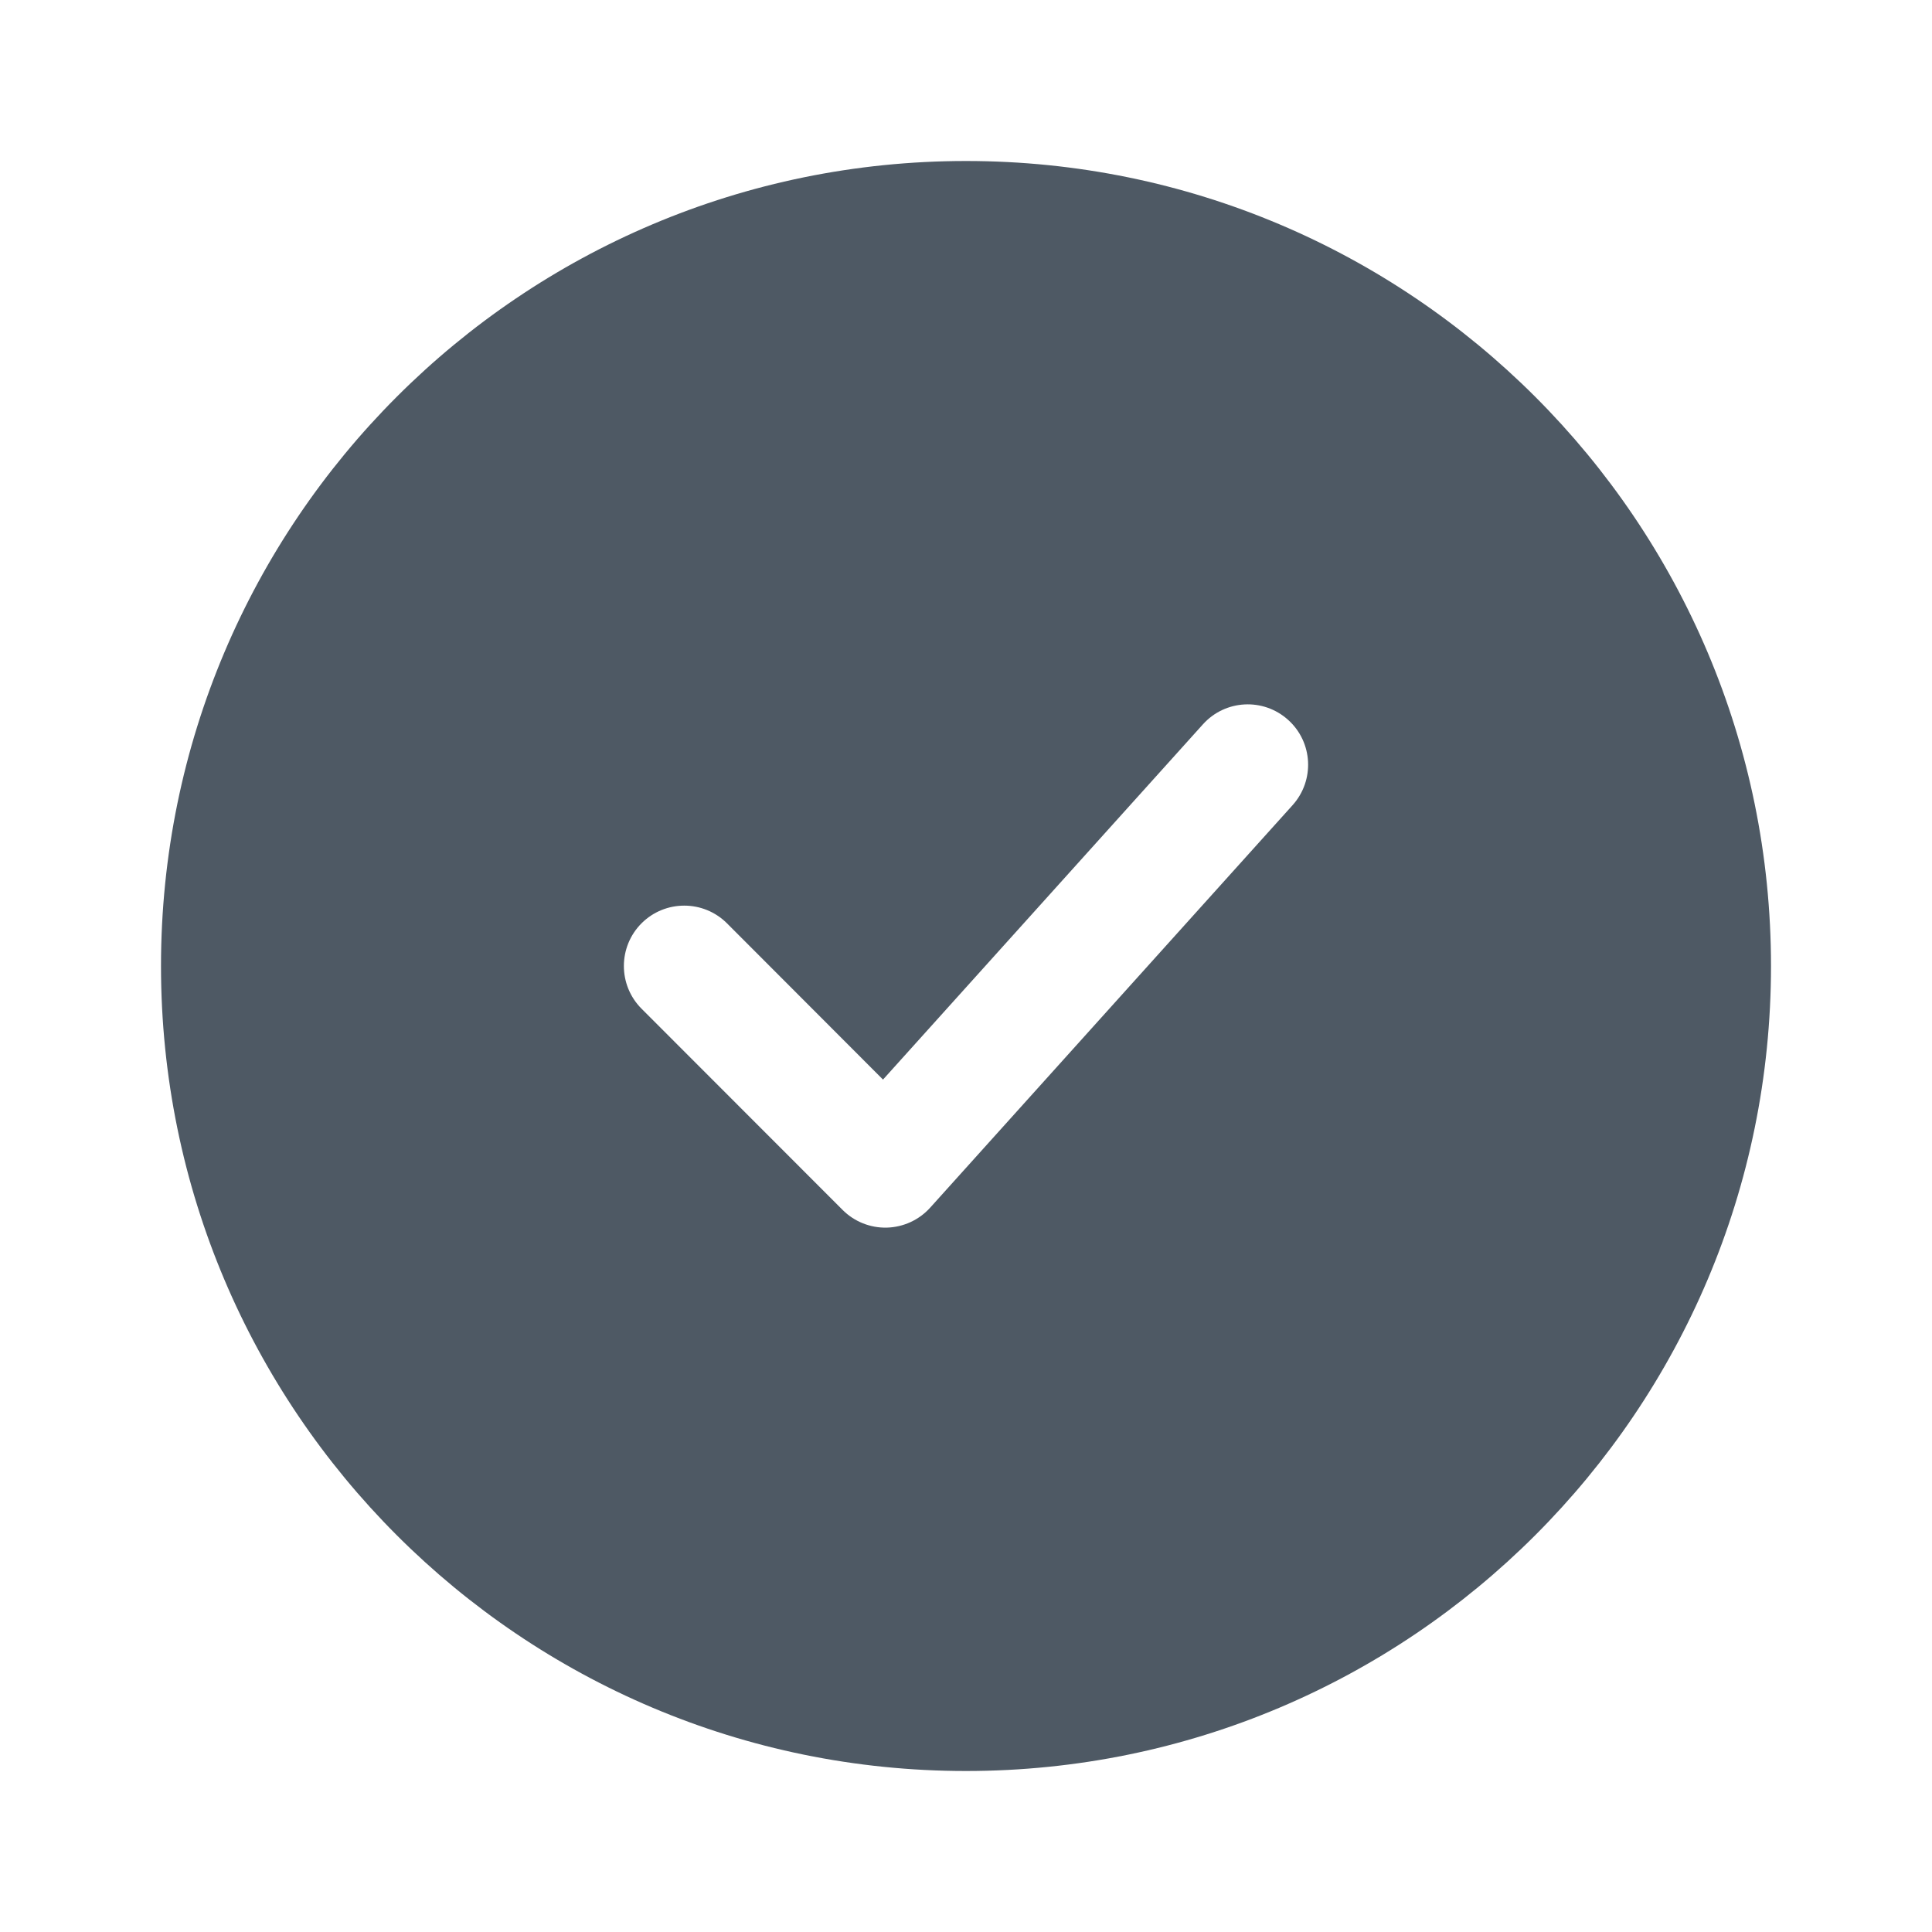
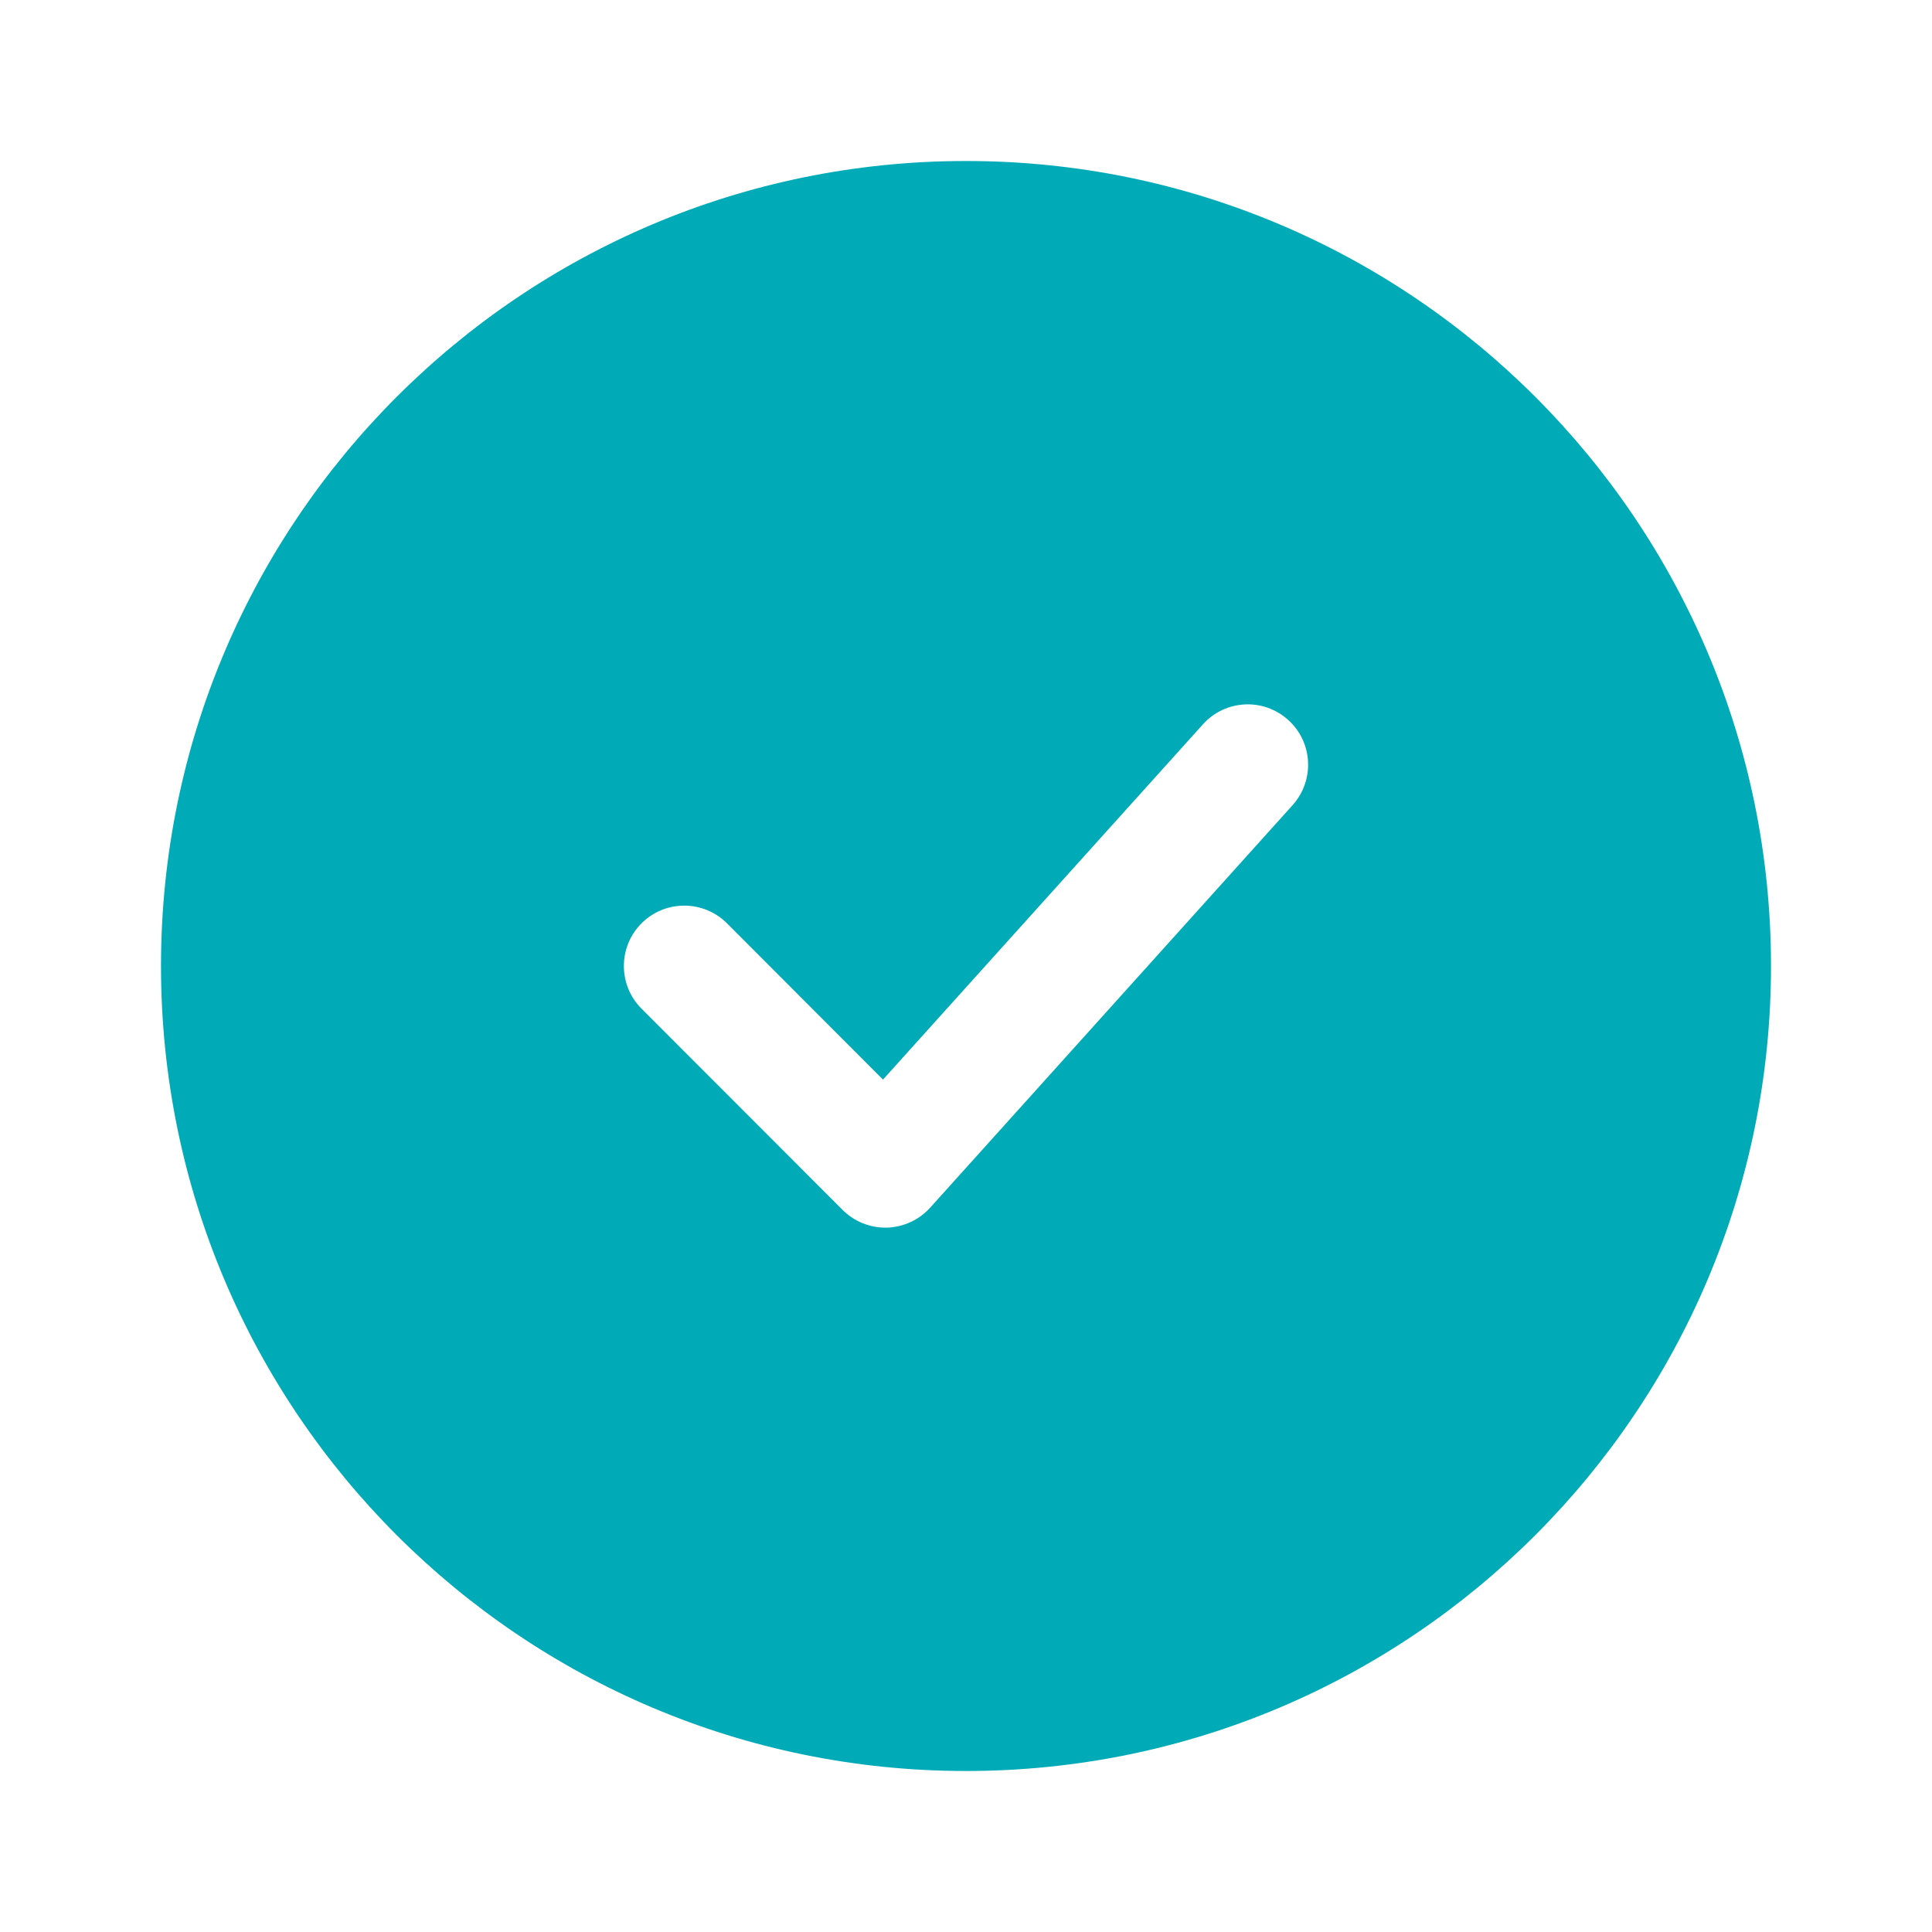
<svg xmlns="http://www.w3.org/2000/svg" width="24" height="24" viewBox="0 0 24 24" fill="none">
-   <path fill-rule="evenodd" clip-rule="evenodd" d="M22 12C22 17.523 17.523 22 12 22C6.477 22 2 17.523 2 12C2 6.477 6.477 2 12 2C17.523 2 22 6.477 22 12ZM16.057 10.002C16.334 9.694 16.31 9.22 16.002 8.943C15.694 8.665 15.22 8.69 14.943 8.998L10.969 13.411L9.031 11.47C8.738 11.177 8.263 11.177 7.97 11.469C7.677 11.762 7.677 12.237 7.969 12.53L10.467 15.03C10.613 15.176 10.811 15.255 11.017 15.25C11.223 15.244 11.417 15.155 11.555 15.002L16.057 10.002Z" fill="#4E5964" />
+   <path fill-rule="evenodd" clip-rule="evenodd" d="M22 12C22 17.523 17.523 22 12 22C6.477 22 2 17.523 2 12C2 6.477 6.477 2 12 2C17.523 2 22 6.477 22 12ZM16.057 10.002C16.334 9.694 16.31 9.22 16.002 8.943C15.694 8.665 15.22 8.69 14.943 8.998L10.969 13.411L9.031 11.47C8.738 11.177 8.263 11.177 7.97 11.469C7.677 11.762 7.677 12.237 7.969 12.53L10.467 15.03C10.613 15.176 10.811 15.255 11.017 15.25C11.223 15.244 11.417 15.155 11.555 15.002L16.057 10.002Z" fill="#00ABB8" />
</svg>
